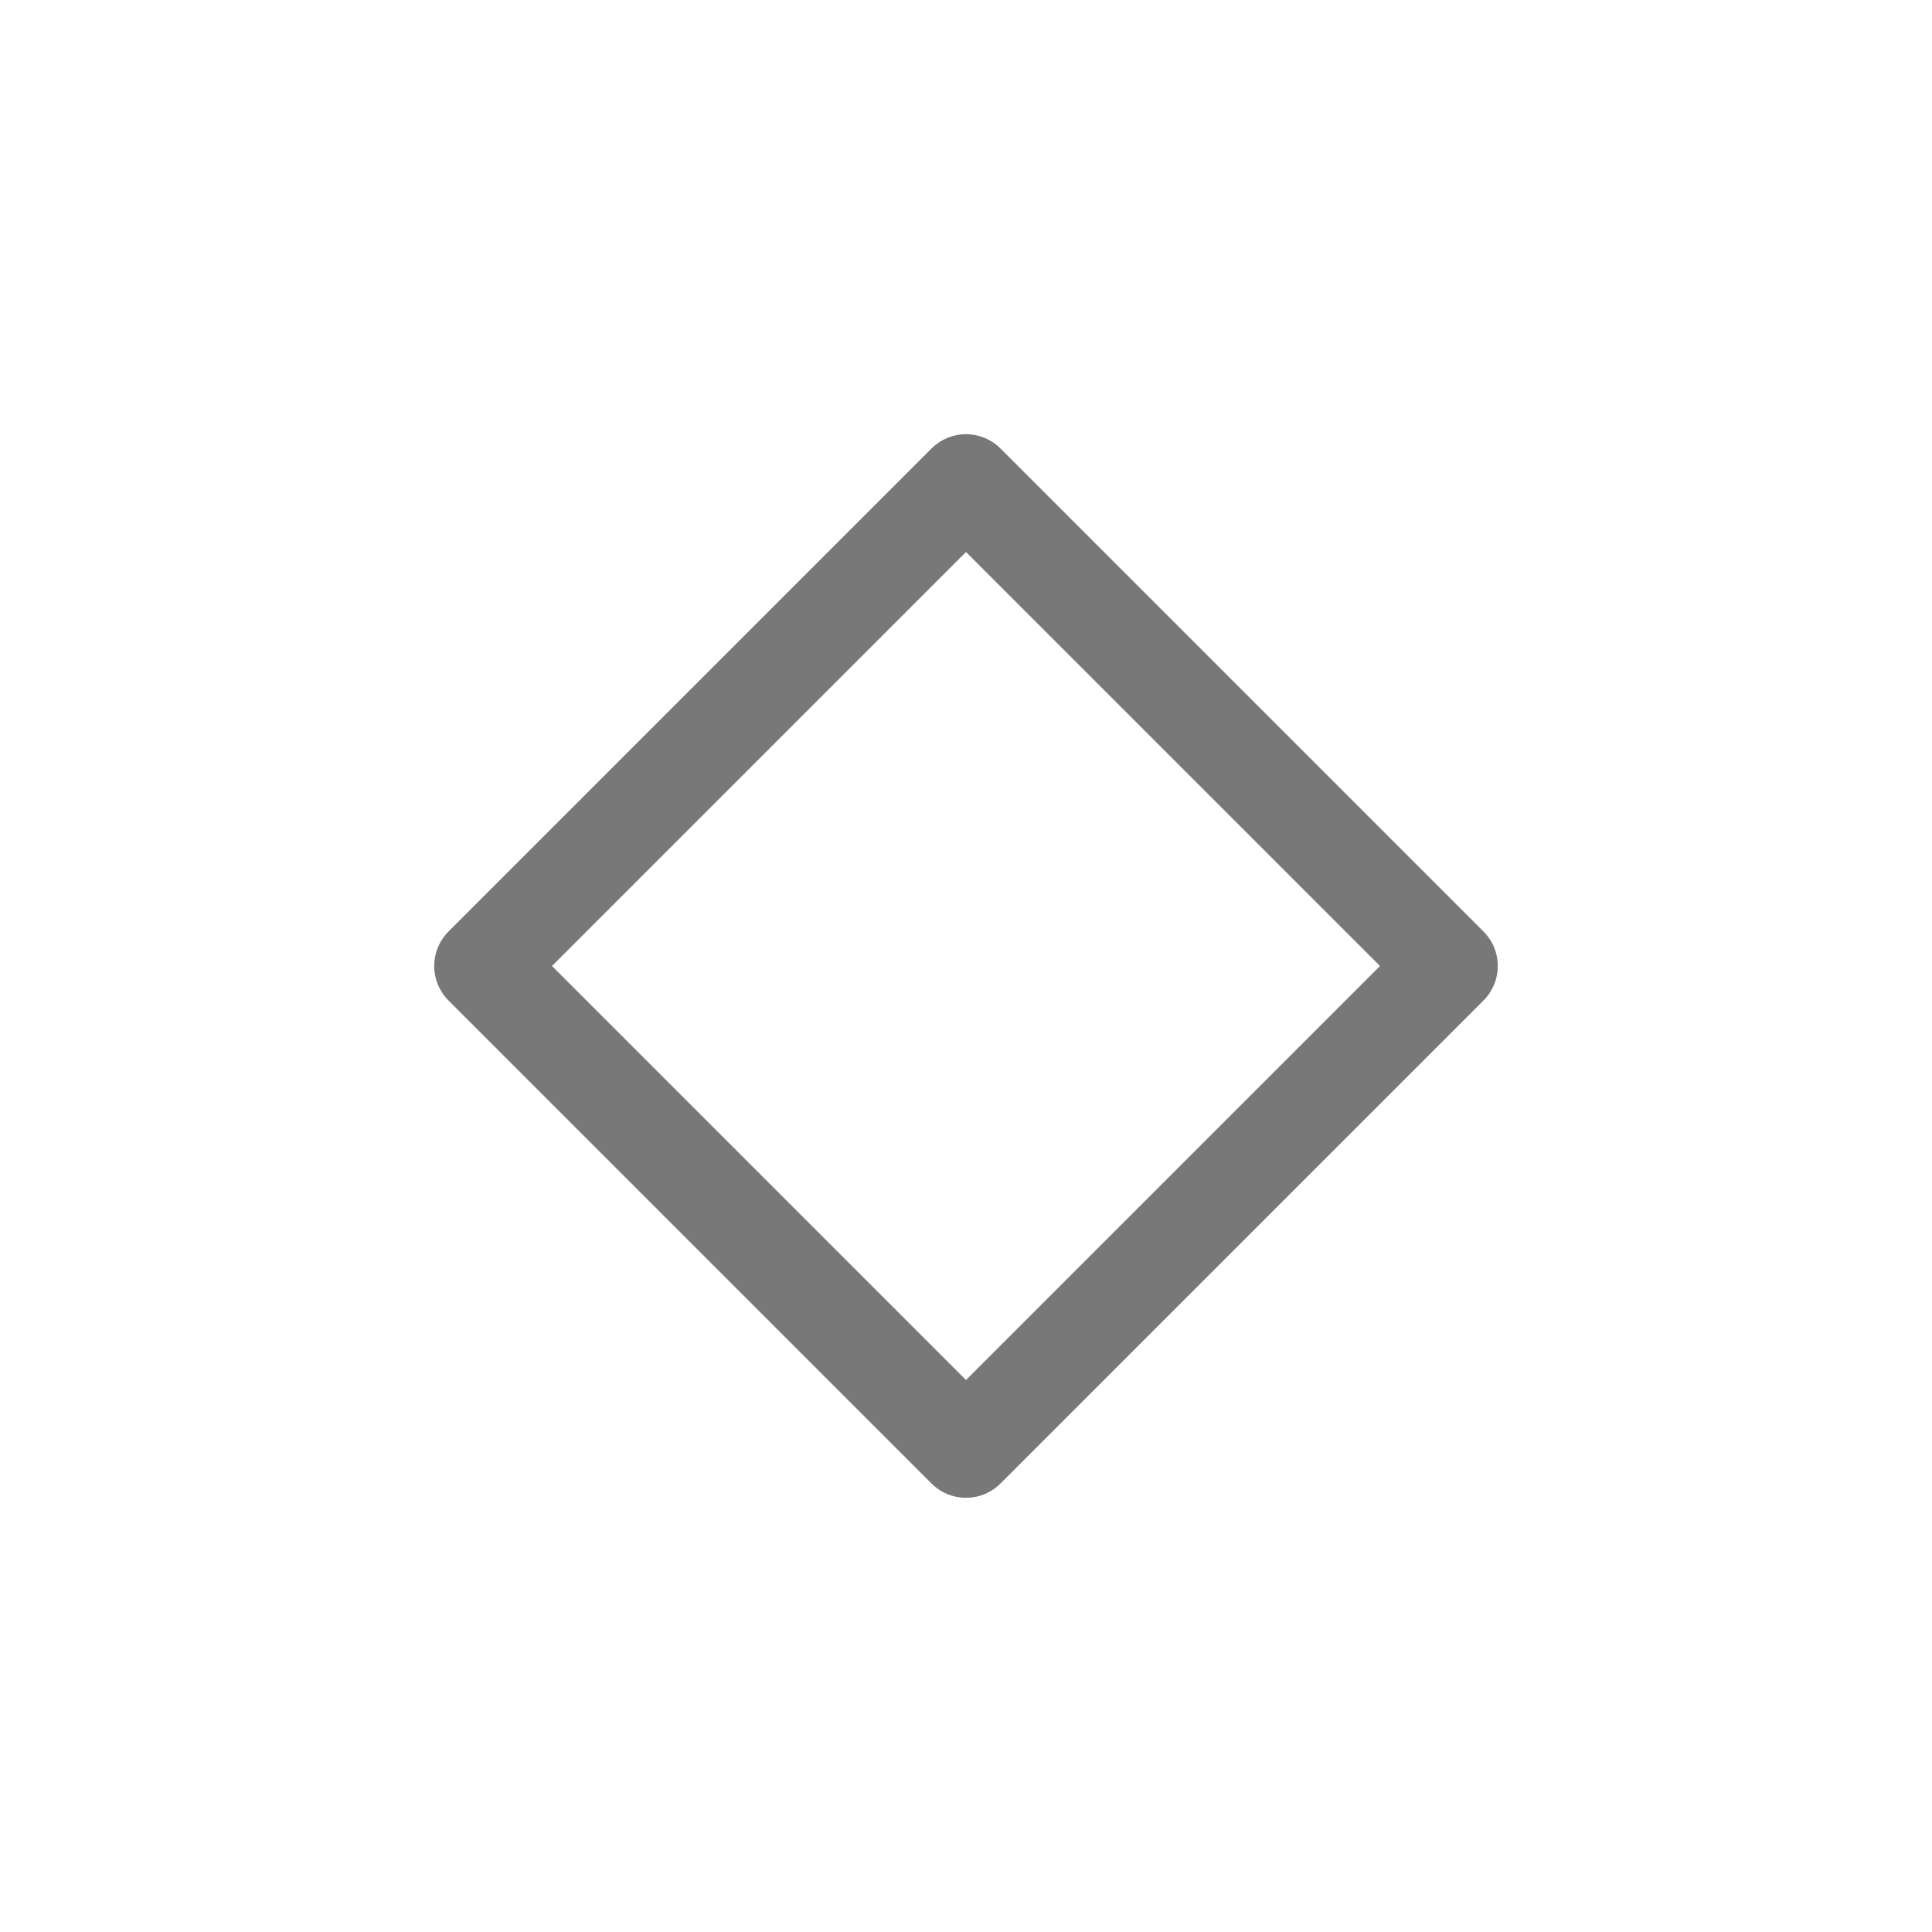
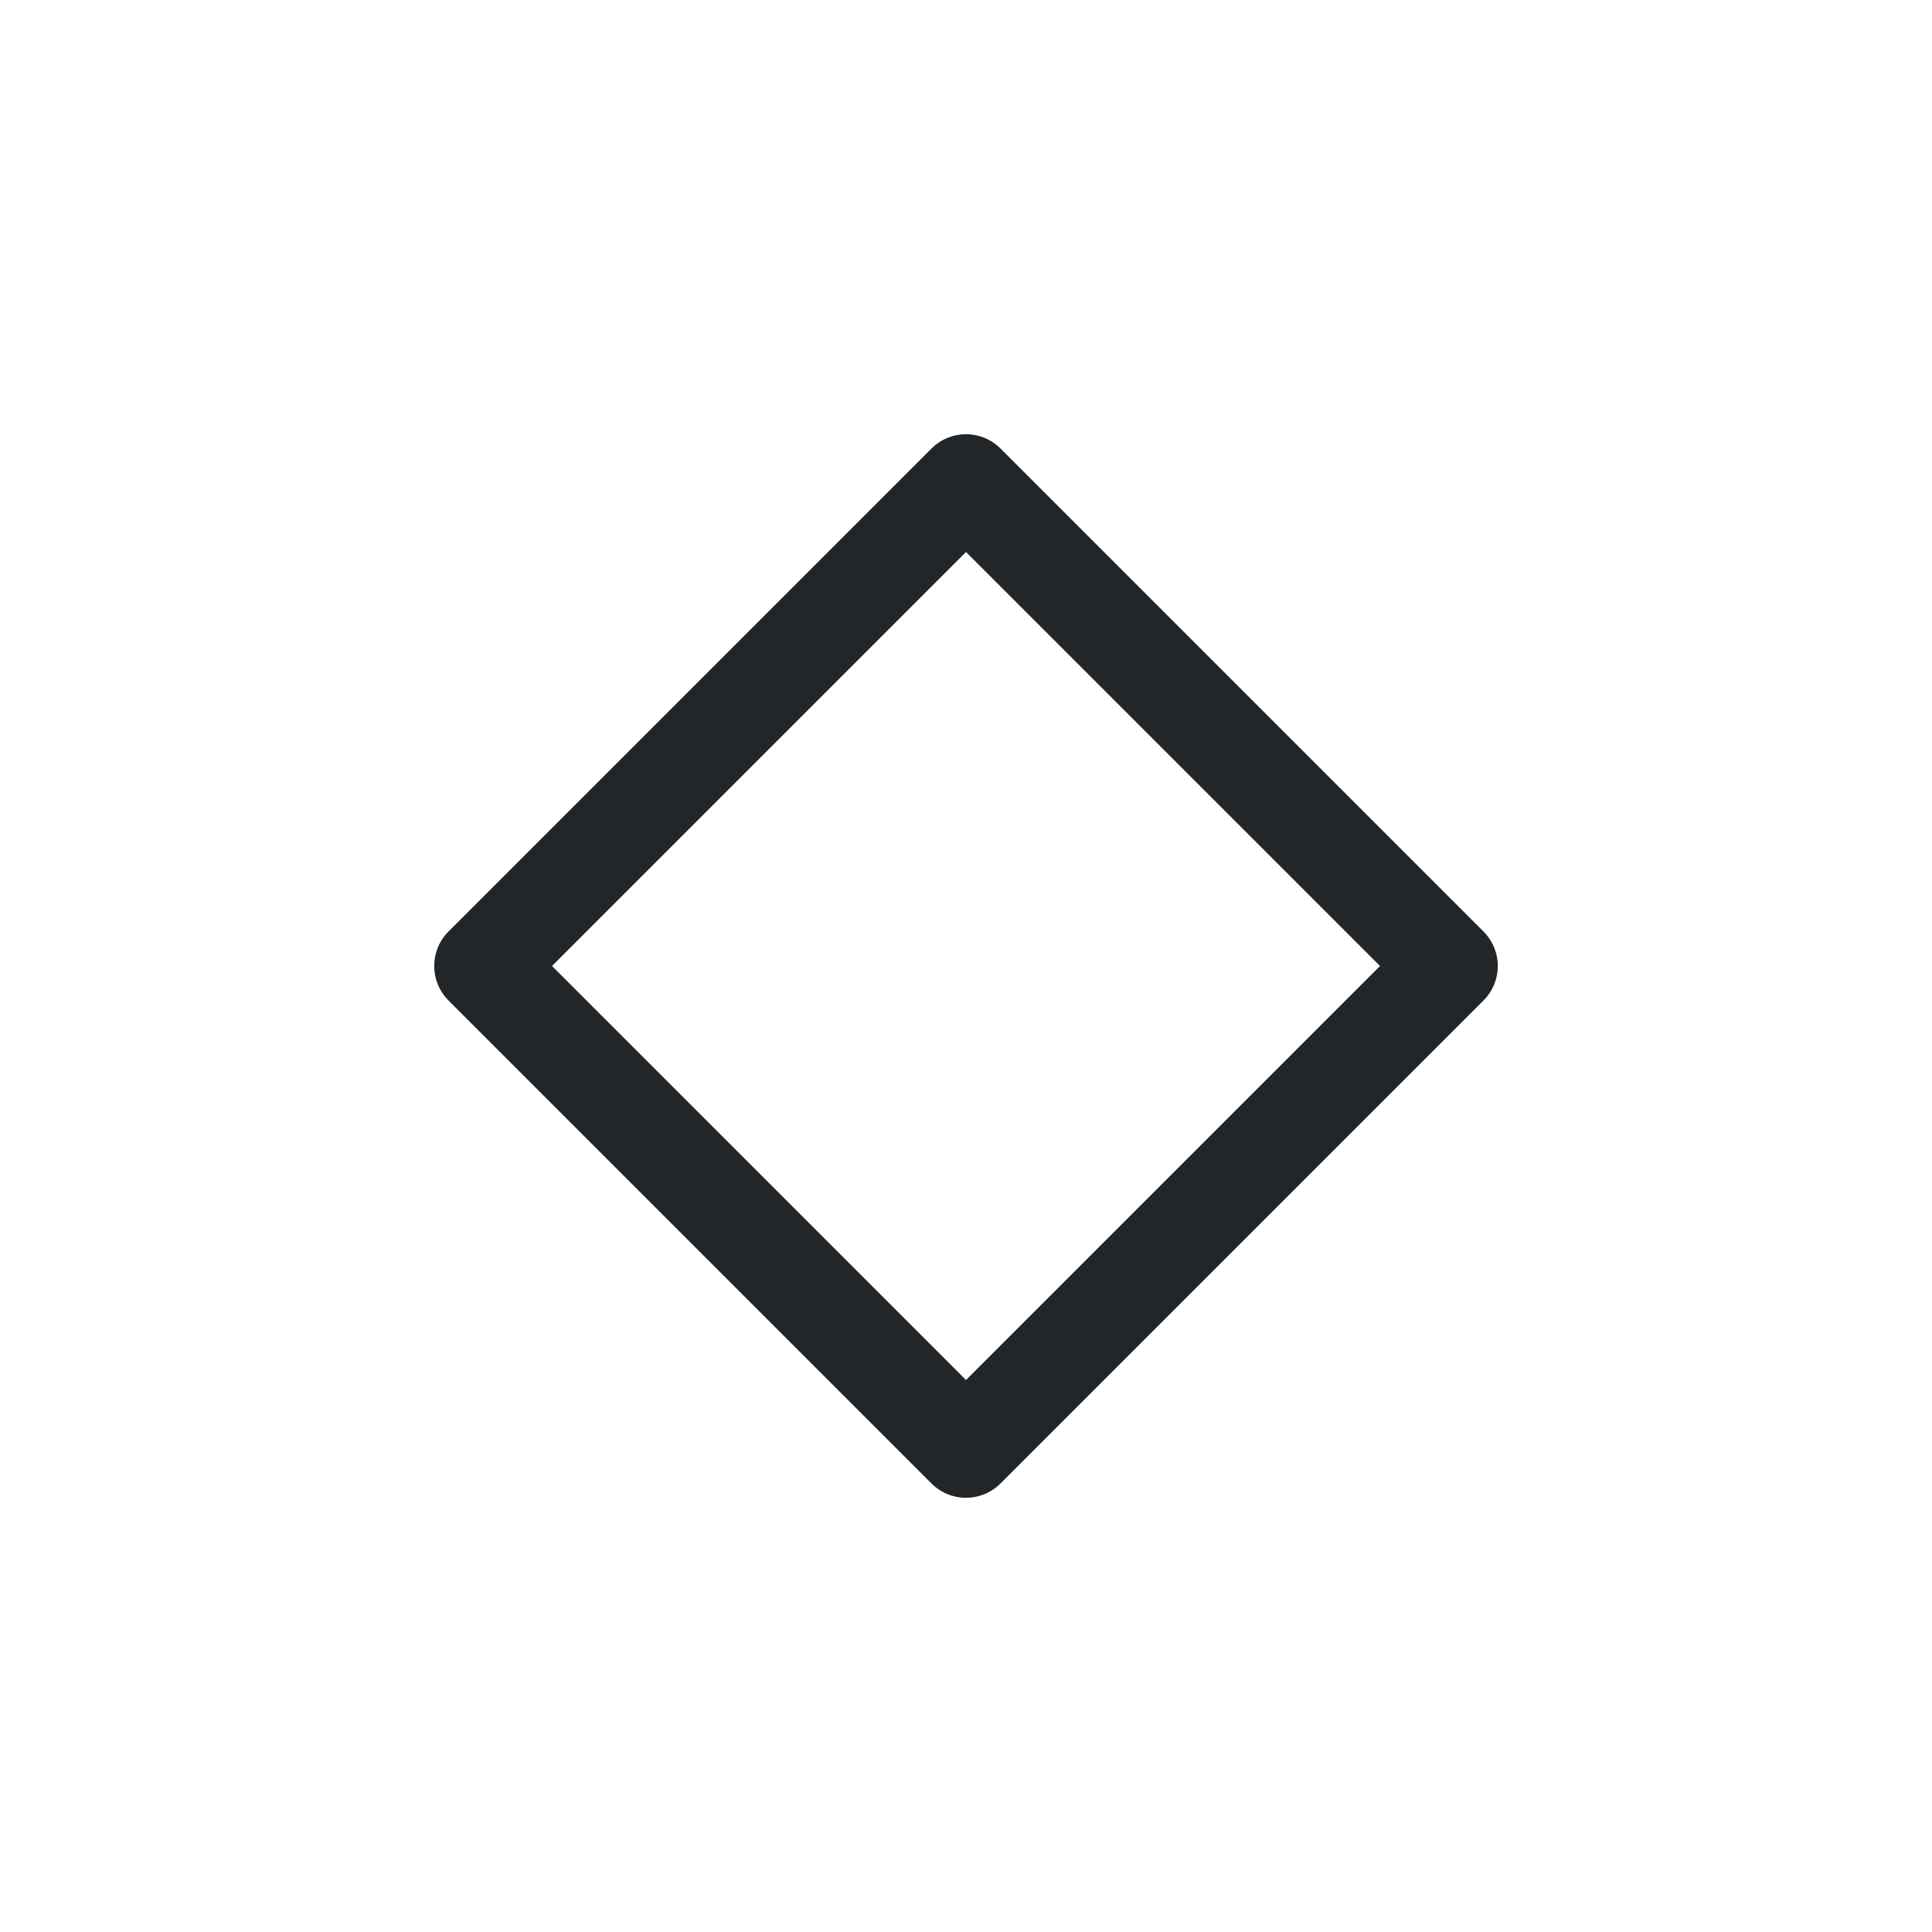
<svg xmlns="http://www.w3.org/2000/svg" viewBox="0 0 50 50" version="1.2" baseProfile="tiny">
  <defs>
</defs>
  <g fill="none" stroke="black" stroke-width="1" fill-rule="evenodd" stroke-linecap="square" stroke-linejoin="bevel">
-     <g fill="none" stroke="#787878" stroke-opacity="1" stroke-width="1.01" stroke-linecap="round" stroke-linejoin="round" transform="matrix(2.5,0,0,2.5,2.5,2.5)" font-family="Noto Sans" font-size="10" font-weight="400" font-style="normal">
+     <g fill="none" stroke="#232629" stroke-opacity="1" stroke-width="1.01" stroke-linecap="round" stroke-linejoin="round" transform="matrix(2.5,0,0,2.5,2.5,2.5)" font-family="Noto Sans" font-size="10" font-weight="400" font-style="normal">
      <path vector-effect="none" fill-rule="evenodd" d="M4,9 L9,4 L14,9 L9,14 L4,9" />
    </g>
    <g fill="none" stroke="#000000" stroke-opacity="1" stroke-width="1" stroke-linecap="square" stroke-linejoin="bevel" transform="matrix(1,0,0,1,0,0)" font-family="Noto Sans" font-size="10" font-weight="400" font-style="normal">
</g>
  </g>
</svg>
